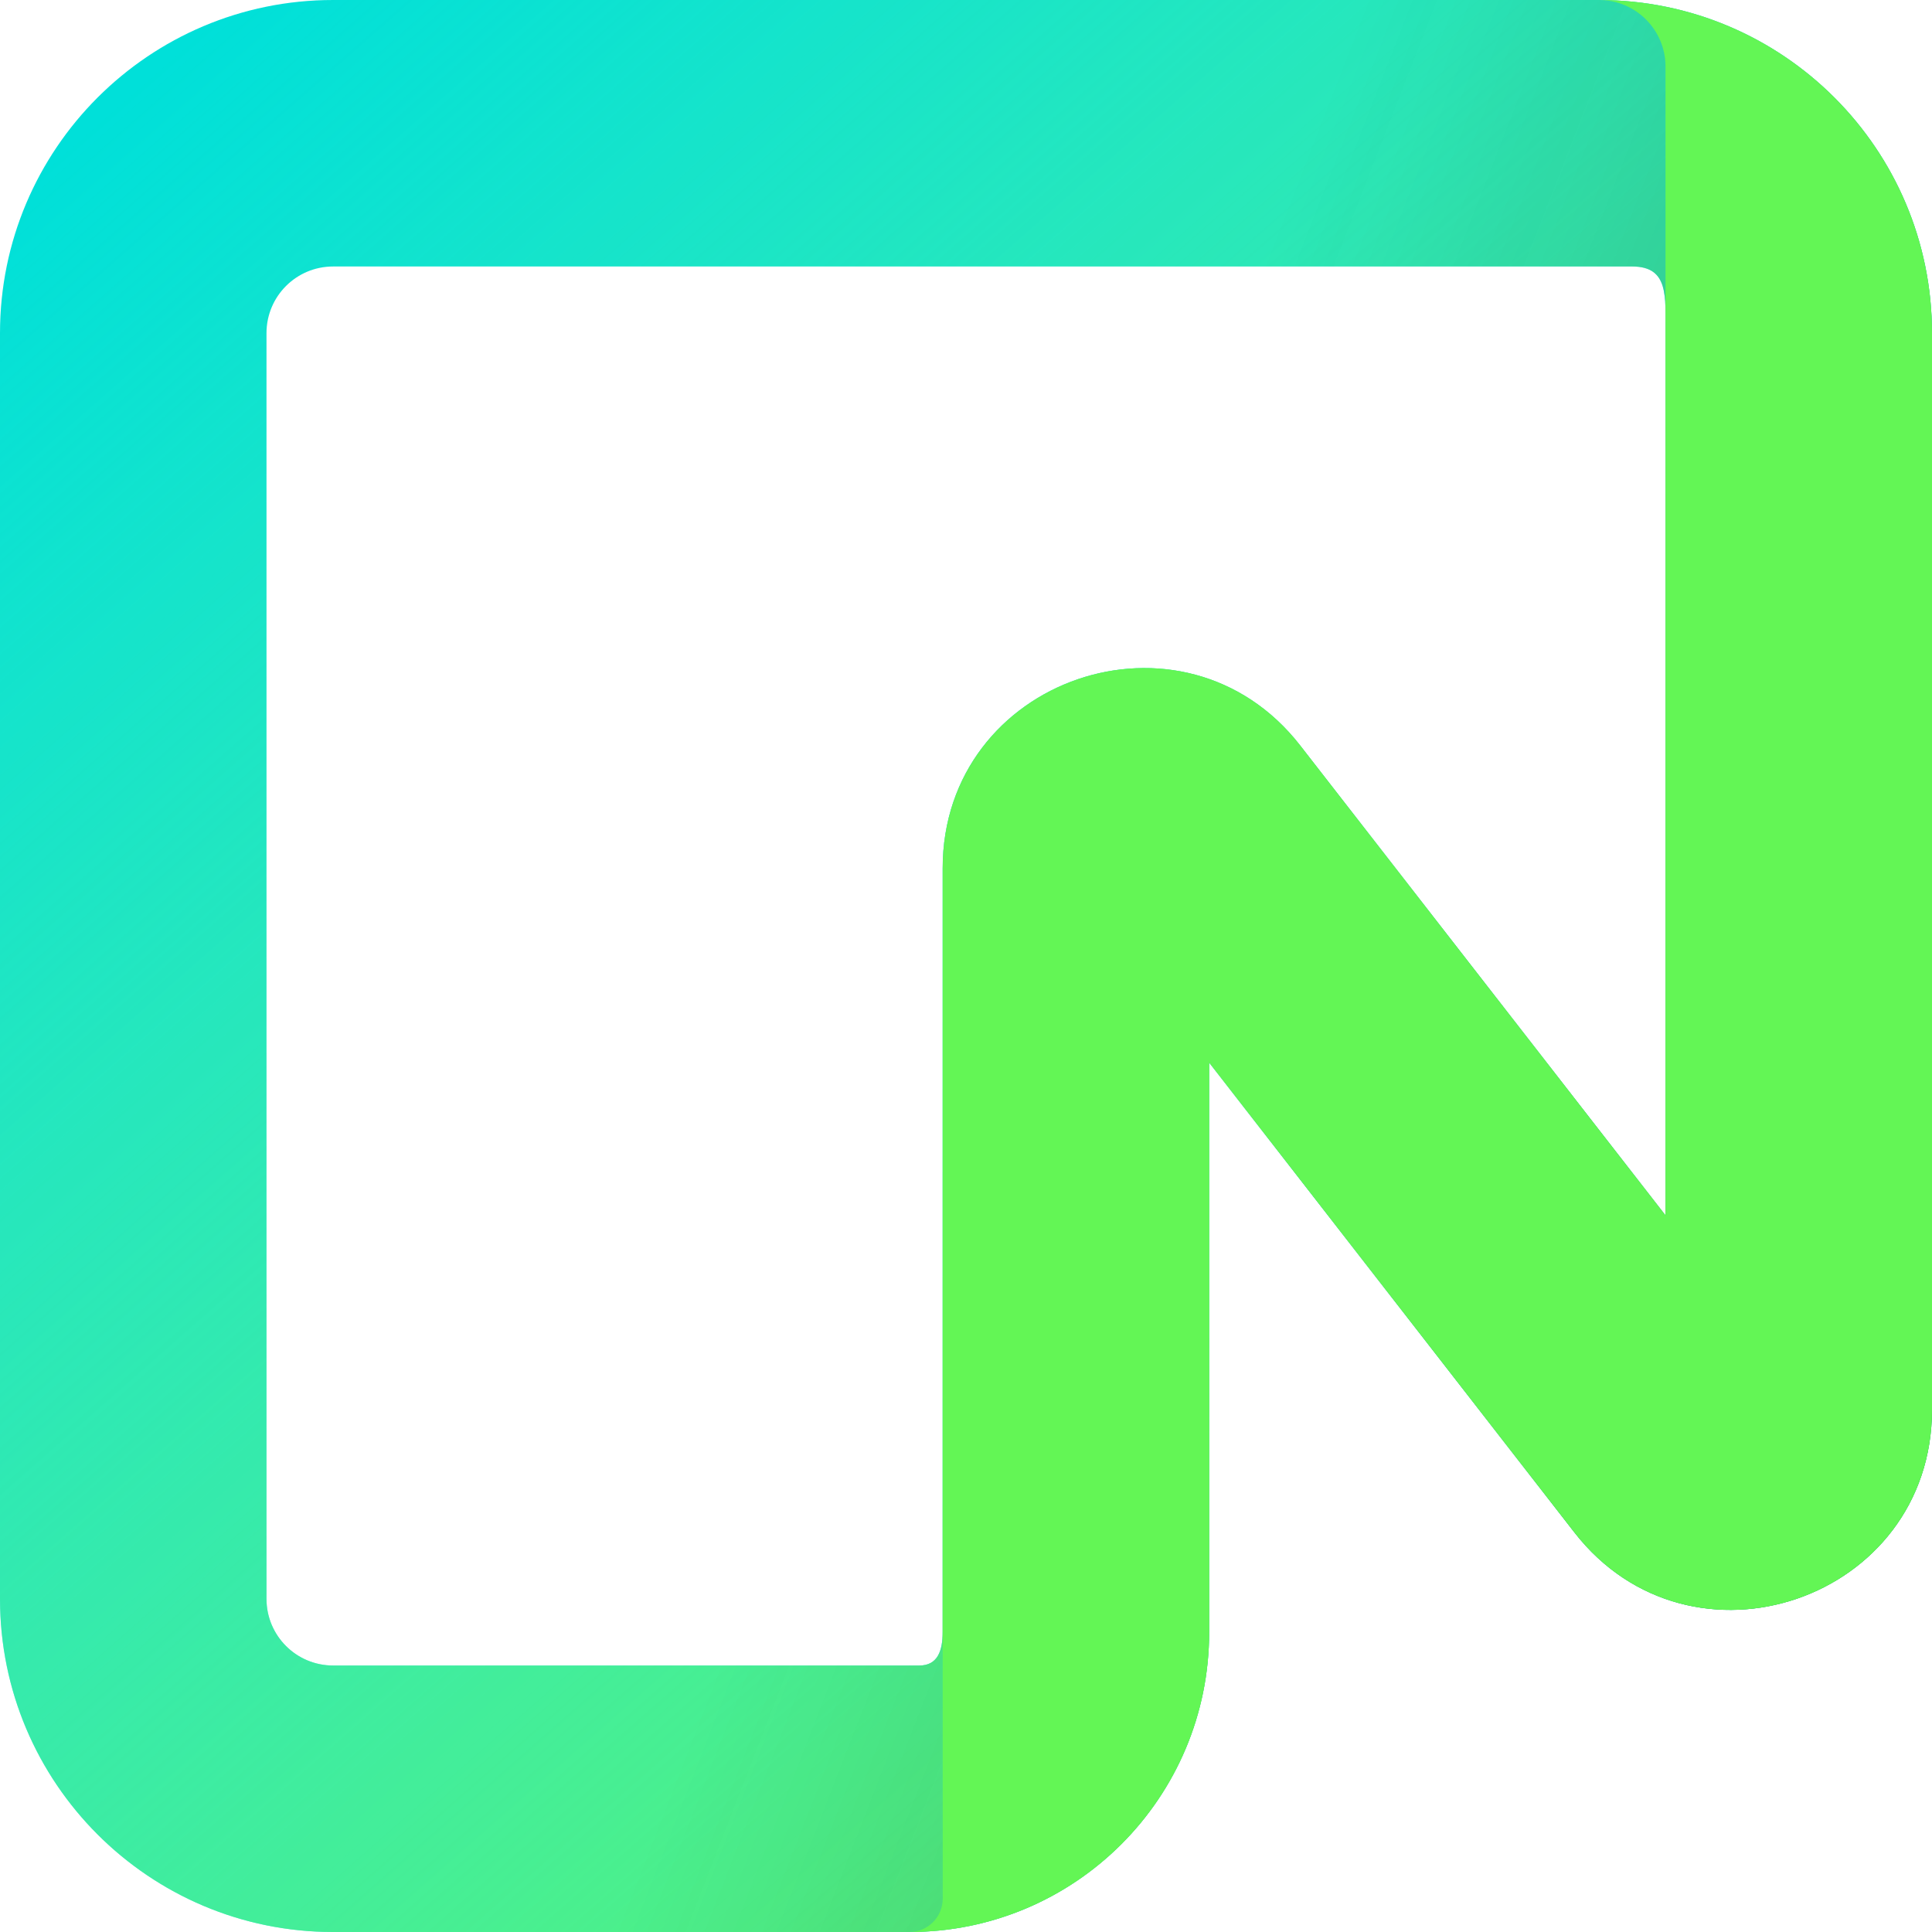
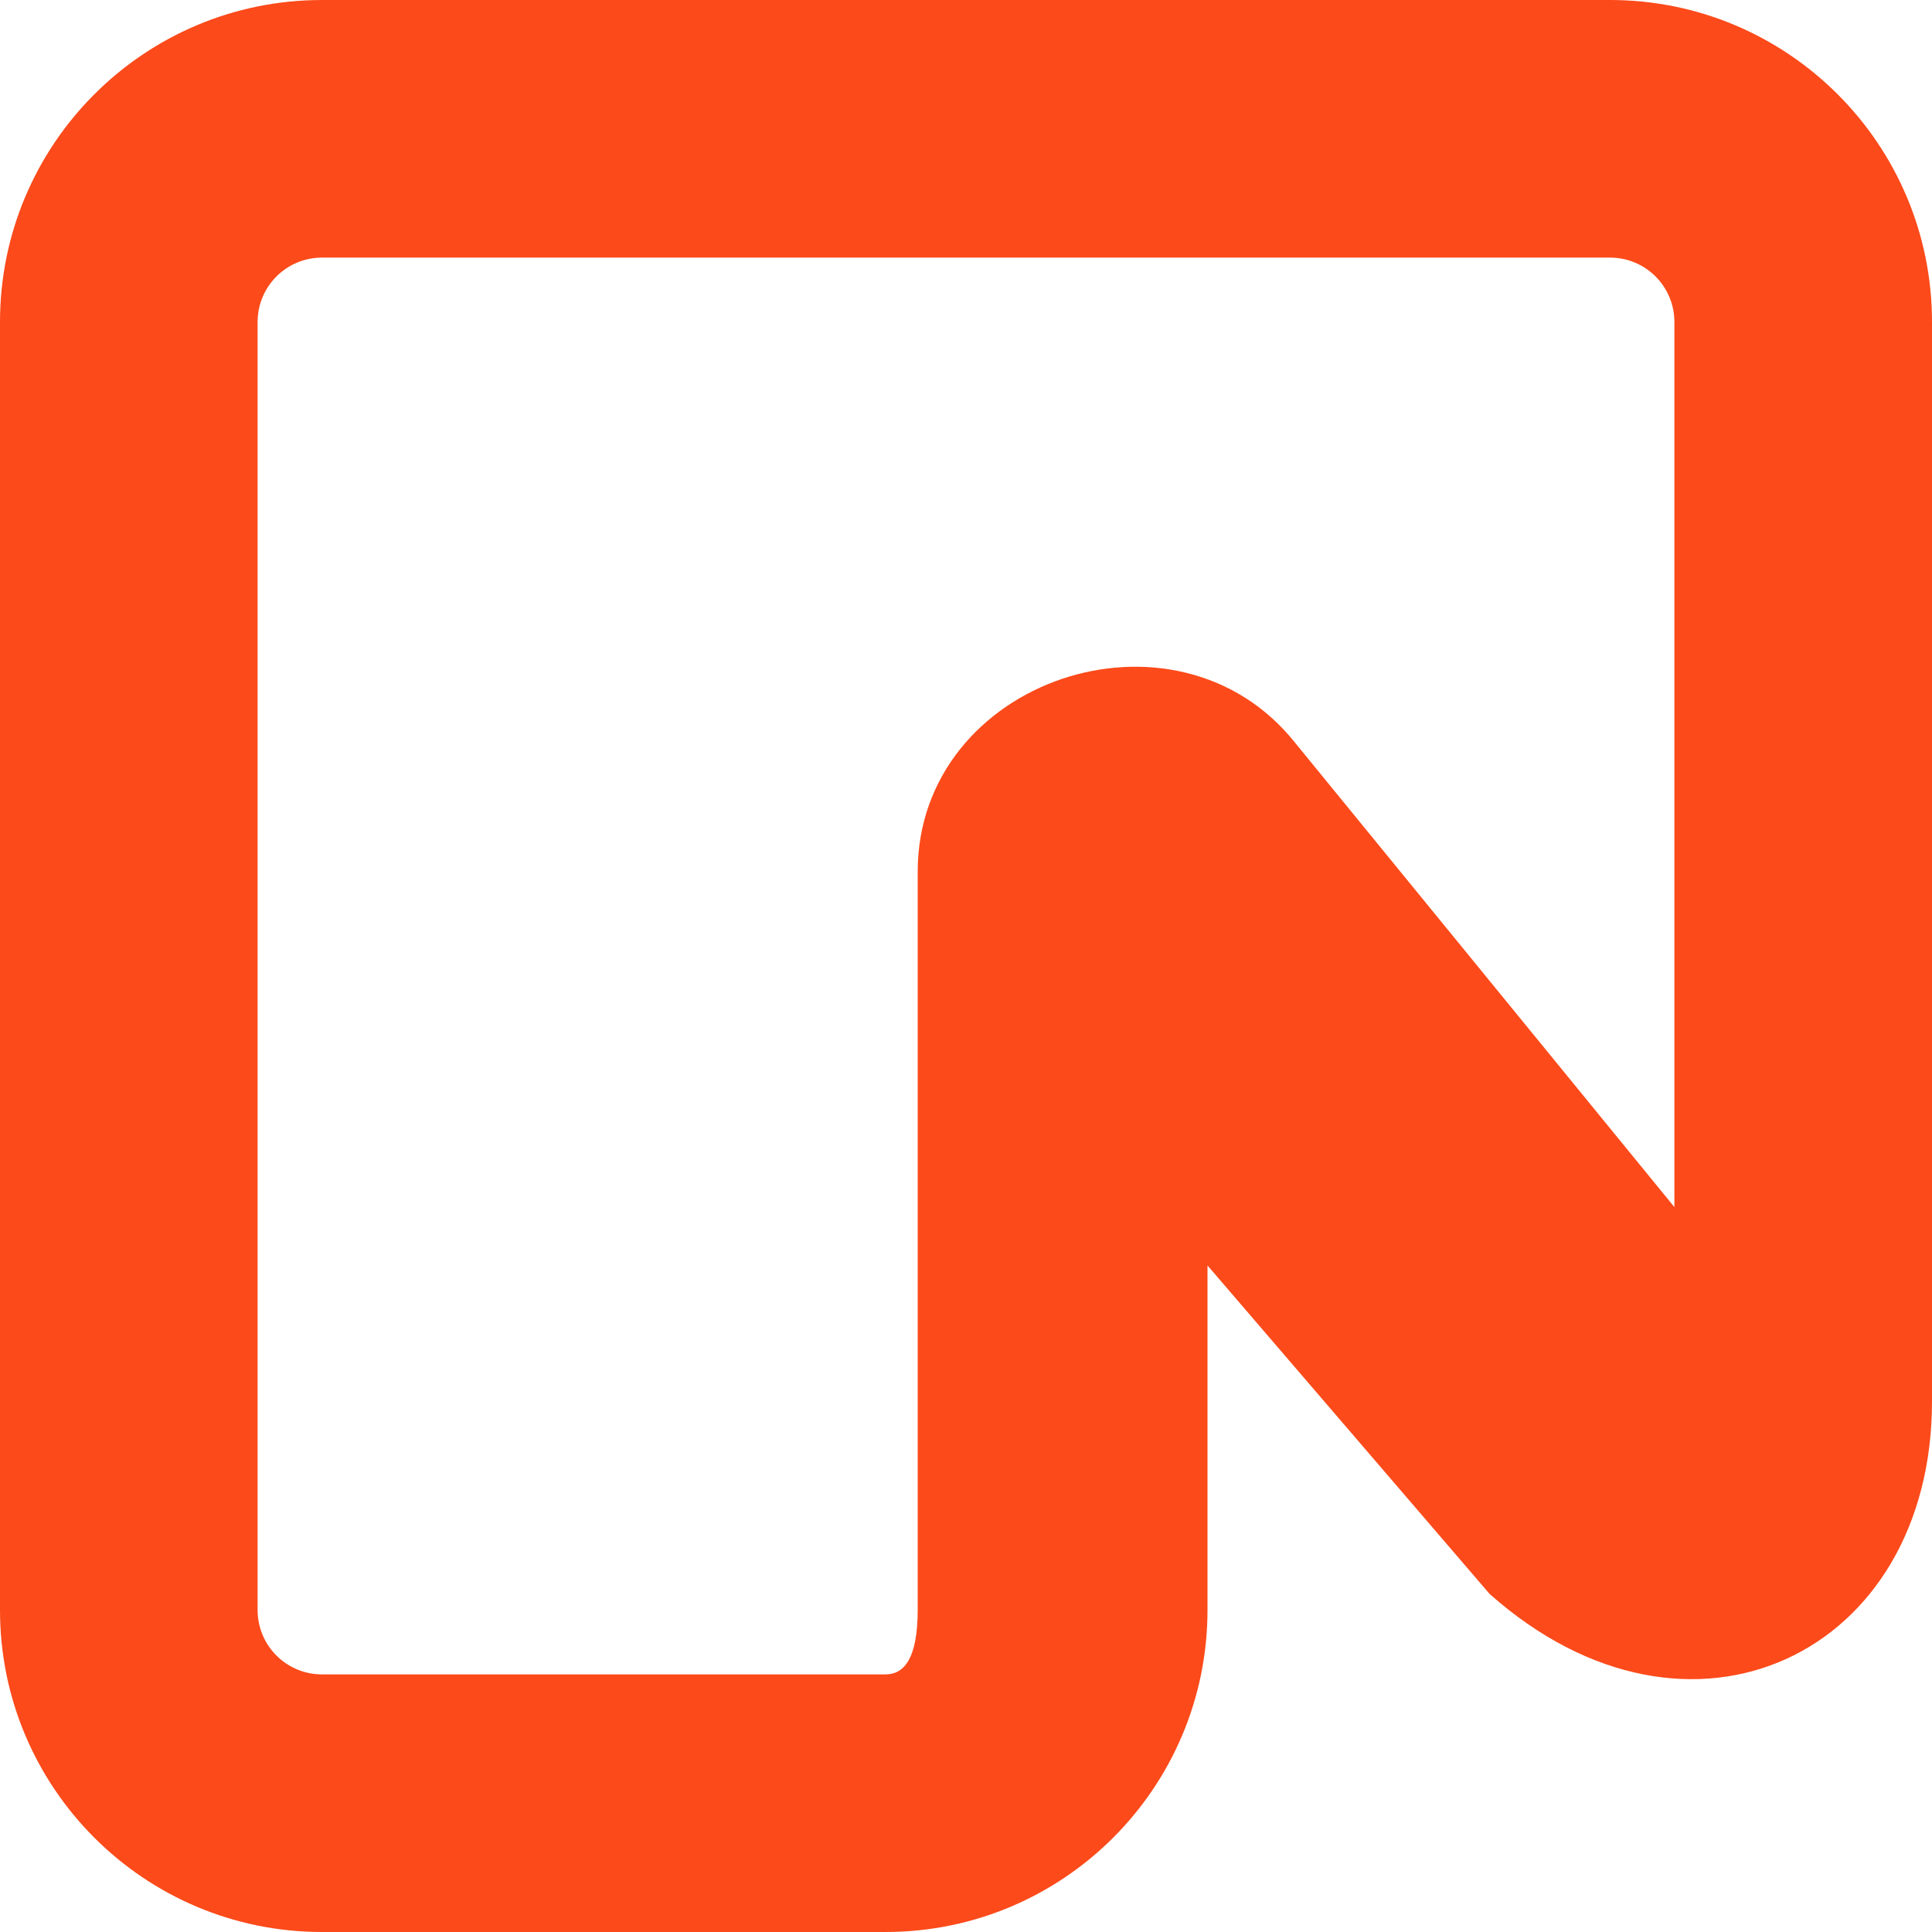
- <svg xmlns="http://www.w3.org/2000/svg" width="58" height="58" viewBox="0 0 58 58" fill="none">
-   <path fill-rule="evenodd" clip-rule="evenodd" d="M0 10C0 4.477 4.477 0 10 0H47.999C53.522 0 57.999 4.477 57.999 10V42.319C57.999 48.033 50.768 50.512 47.262 46.001L36.299 31.899V49C36.299 53.971 32.27 58 27.299 58H10C4.477 58 0 53.523 0 48V10ZM10 8C8.895 8 8 8.895 8 10V48C8 49.105 8.895 50 10 50H27.599C28.152 50 28.299 49.552 28.299 49V26.067C28.299 20.354 35.529 17.874 39.036 22.385L49.999 36.487V10C49.999 8.895 50.103 8 48.999 8H10Z" fill="#00E0D9" />
-   <path fill-rule="evenodd" clip-rule="evenodd" d="M0 10C0 4.477 4.477 0 10 0H47.999C53.522 0 57.999 4.477 57.999 10V42.319C57.999 48.033 50.768 50.512 47.262 46.001L36.299 31.899V49C36.299 53.971 32.27 58 27.299 58H10C4.477 58 0 53.523 0 48V10ZM10 8C8.895 8 8 8.895 8 10V48C8 49.105 8.895 50 10 50H27.599C28.152 50 28.299 49.552 28.299 49V26.067C28.299 20.354 35.529 17.874 39.036 22.385L49.999 36.487V10C49.999 8.895 50.103 8 48.999 8H10Z" fill="url(#paint0_linear_10558_11765)" />
-   <path fill-rule="evenodd" clip-rule="evenodd" d="M0 10C0 4.477 4.477 0 10 0H47.999C53.522 0 57.999 4.477 57.999 10V42.319C57.999 48.033 50.768 50.512 47.262 46.001L36.299 31.899V49C36.299 53.971 32.27 58 27.299 58H10C4.477 58 0 53.523 0 48V10ZM10 8C8.895 8 8 8.895 8 10V48C8 49.105 8.895 50 10 50H27.599C28.152 50 28.299 49.552 28.299 49V26.067C28.299 20.354 35.529 17.874 39.036 22.385L49.999 36.487V10C49.999 8.895 50.103 8 48.999 8H10Z" fill="url(#paint1_linear_10558_11765)" fill-opacity="0.4" />
-   <path d="M48 0C53.523 0 58 4.477 58 10V42.319C58 48.033 50.77 50.512 47.263 46.001L36.301 31.899V49C36.301 53.971 32.271 58 27.301 58C27.853 58 28.301 57.552 28.301 57V26.067C28.301 20.354 35.531 17.874 39.038 22.385L50 36.487V2C50 0.895 49.105 0 48 0Z" fill="#63F655" />
-   <defs>
-     <linearGradient id="paint0_linear_10558_11765" x1="57.999" y1="58" x2="6.998" y2="0.001" gradientUnits="userSpaceOnUse">
-       <stop stop-color="#62F755" />
-       <stop offset="1" stop-color="#8FF986" stop-opacity="0" />
-     </linearGradient>
-     <linearGradient id="paint1_linear_10558_11765" x1="57.999" y1="58" x2="23.549" y2="44.601" gradientUnits="userSpaceOnUse">
-       <stop stop-opacity="0.9" />
-       <stop offset="1" stop-color="#1A1A1A" stop-opacity="0" />
-     </linearGradient>
-   </defs>
+ <svg xmlns="http://www.w3.org/2000/svg" viewBox="0 0 24 24" fill="#fc4a1a">
+   <path d="M0 4C0 1.791 1.791 0 4 0H20C22.209 0 24 1.791 24 4V17.408C24 20.554 20.987 22.005 18.505 19.801L15 15.72V20C15 22.209 13.209 24 11 24H4C1.791 24 0 22.209 0 20V4ZM4 3.2C3.558 3.2 3.2 3.558 3.2 4V20C3.2 20.442 3.558 20.8 4 20.8H11C11.221 20.8 11.4 20.621 11.4 20V10.828C11.4 8.441 14.612 7.362 16.094 9.234L20.8 14.995V4C20.8 3.558 20.442 3.2 20 3.2H4Z" />
</svg>
